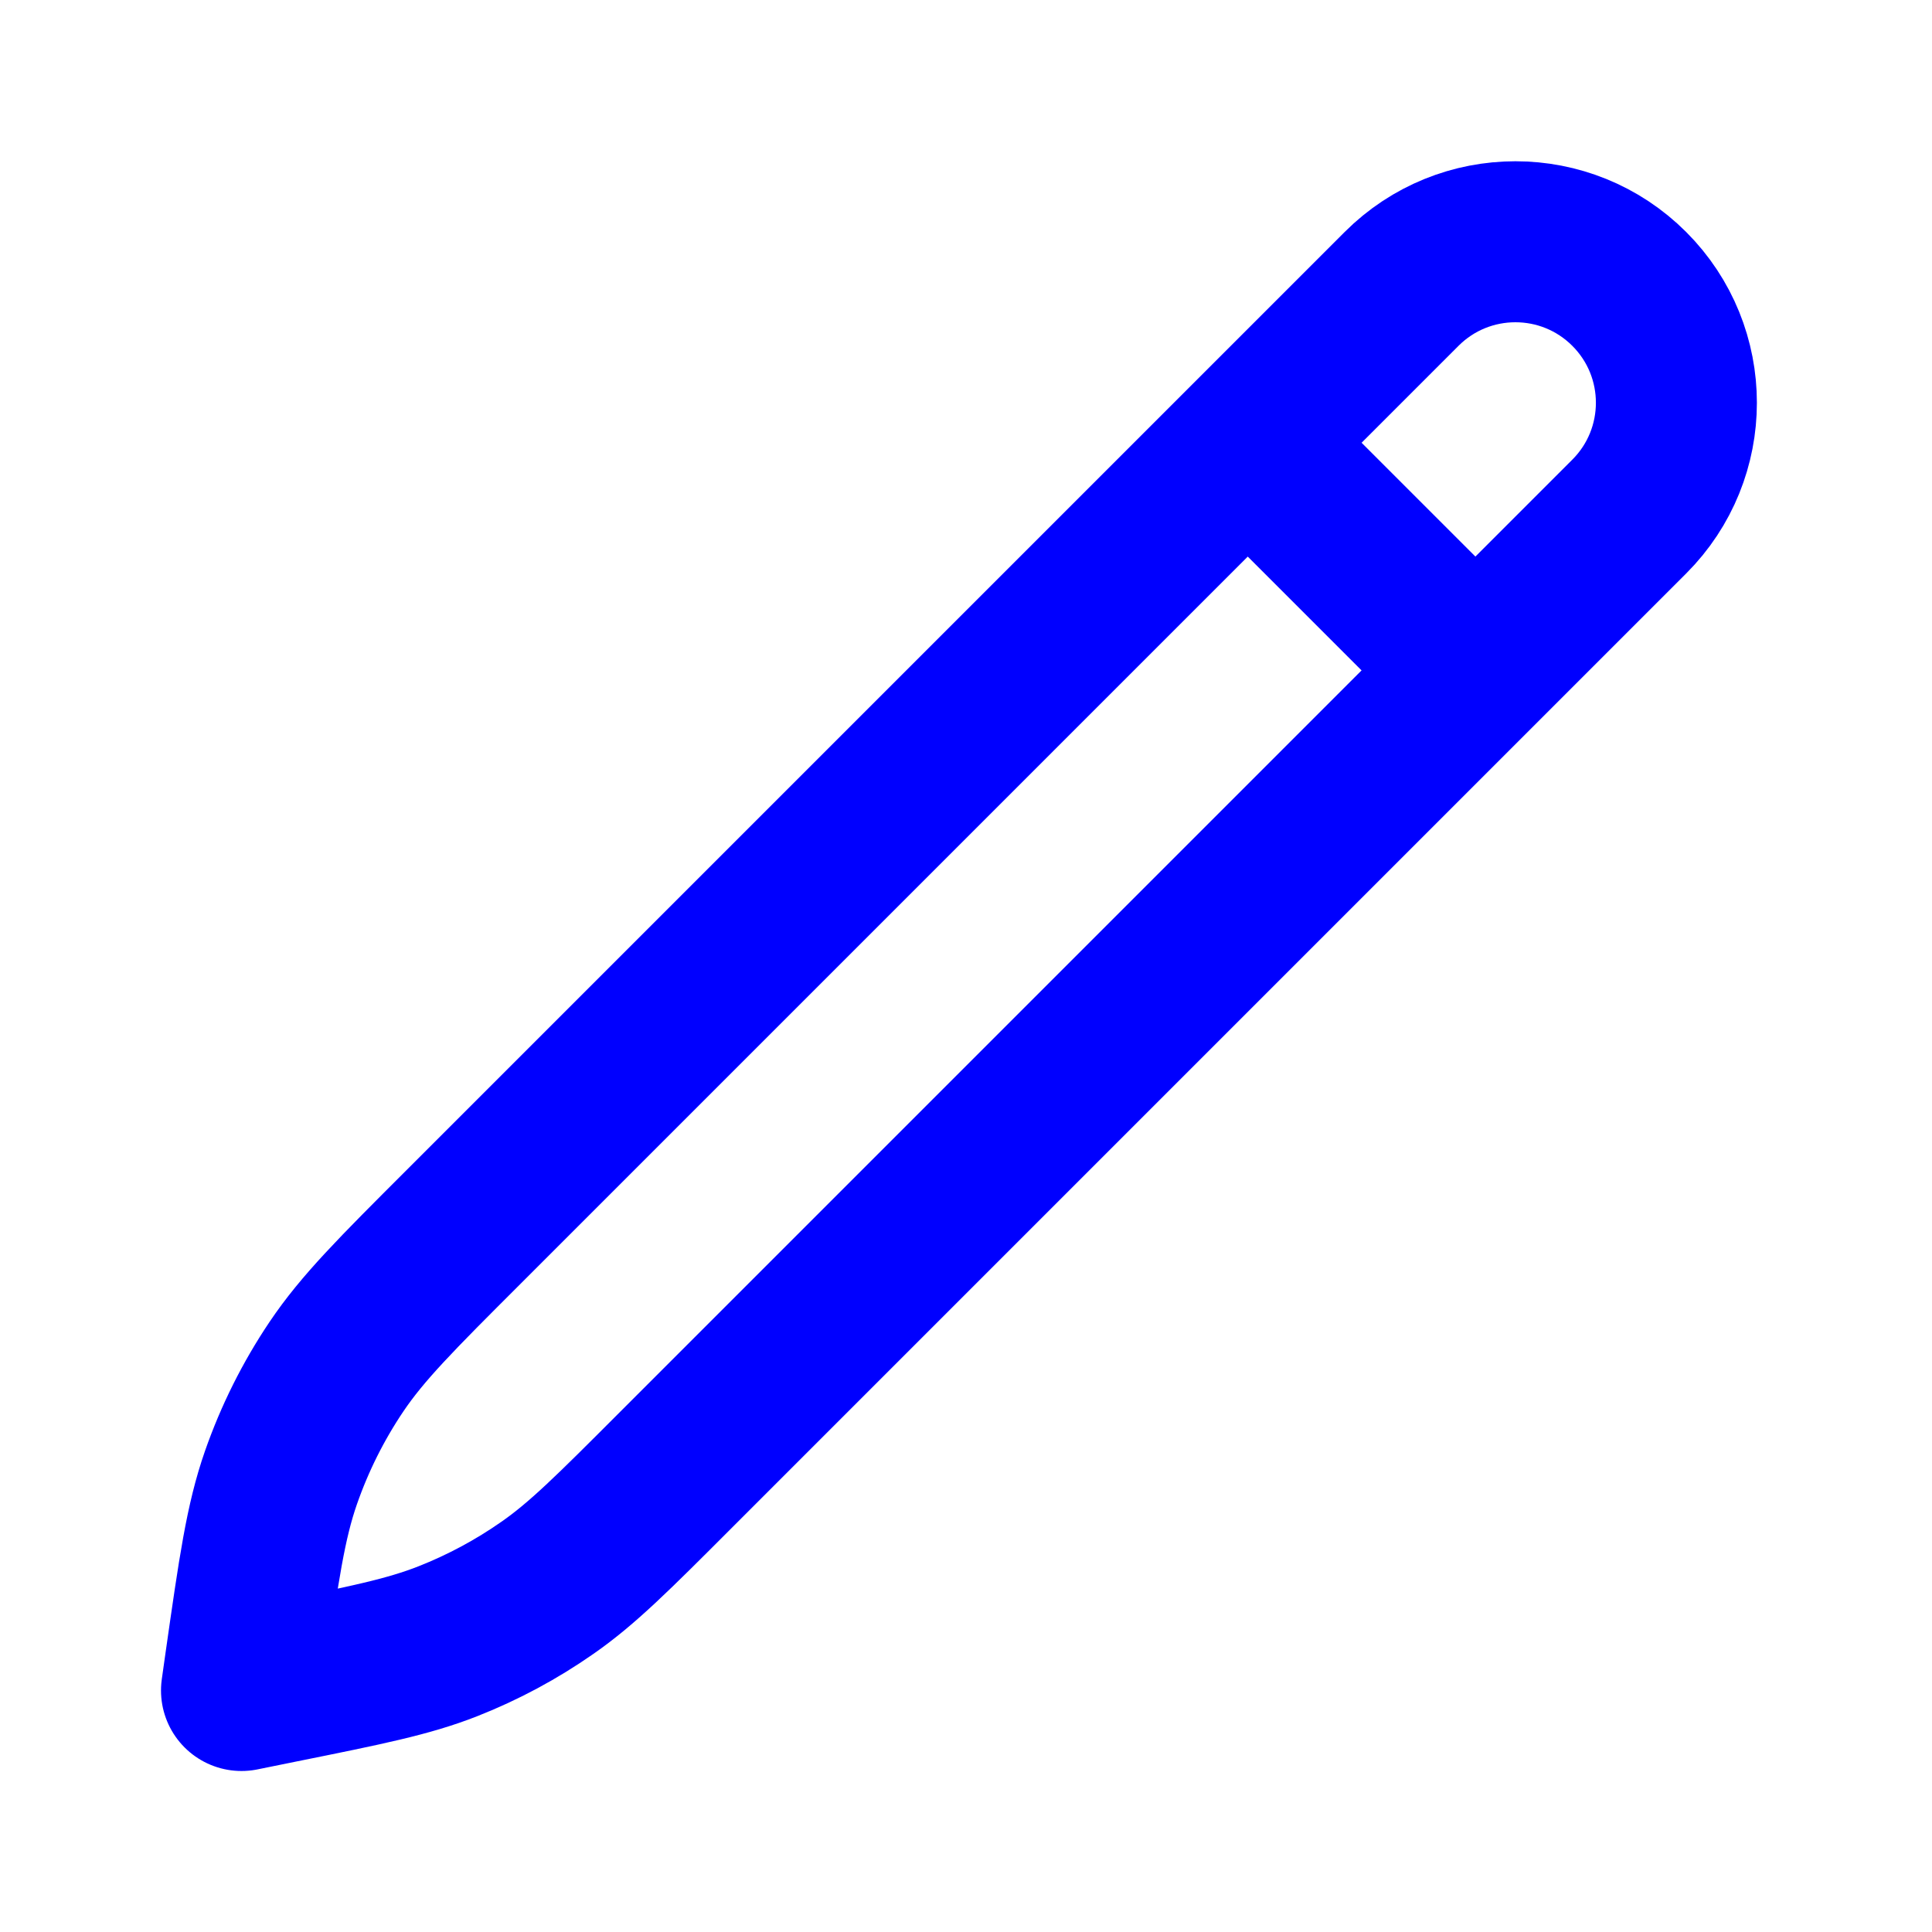
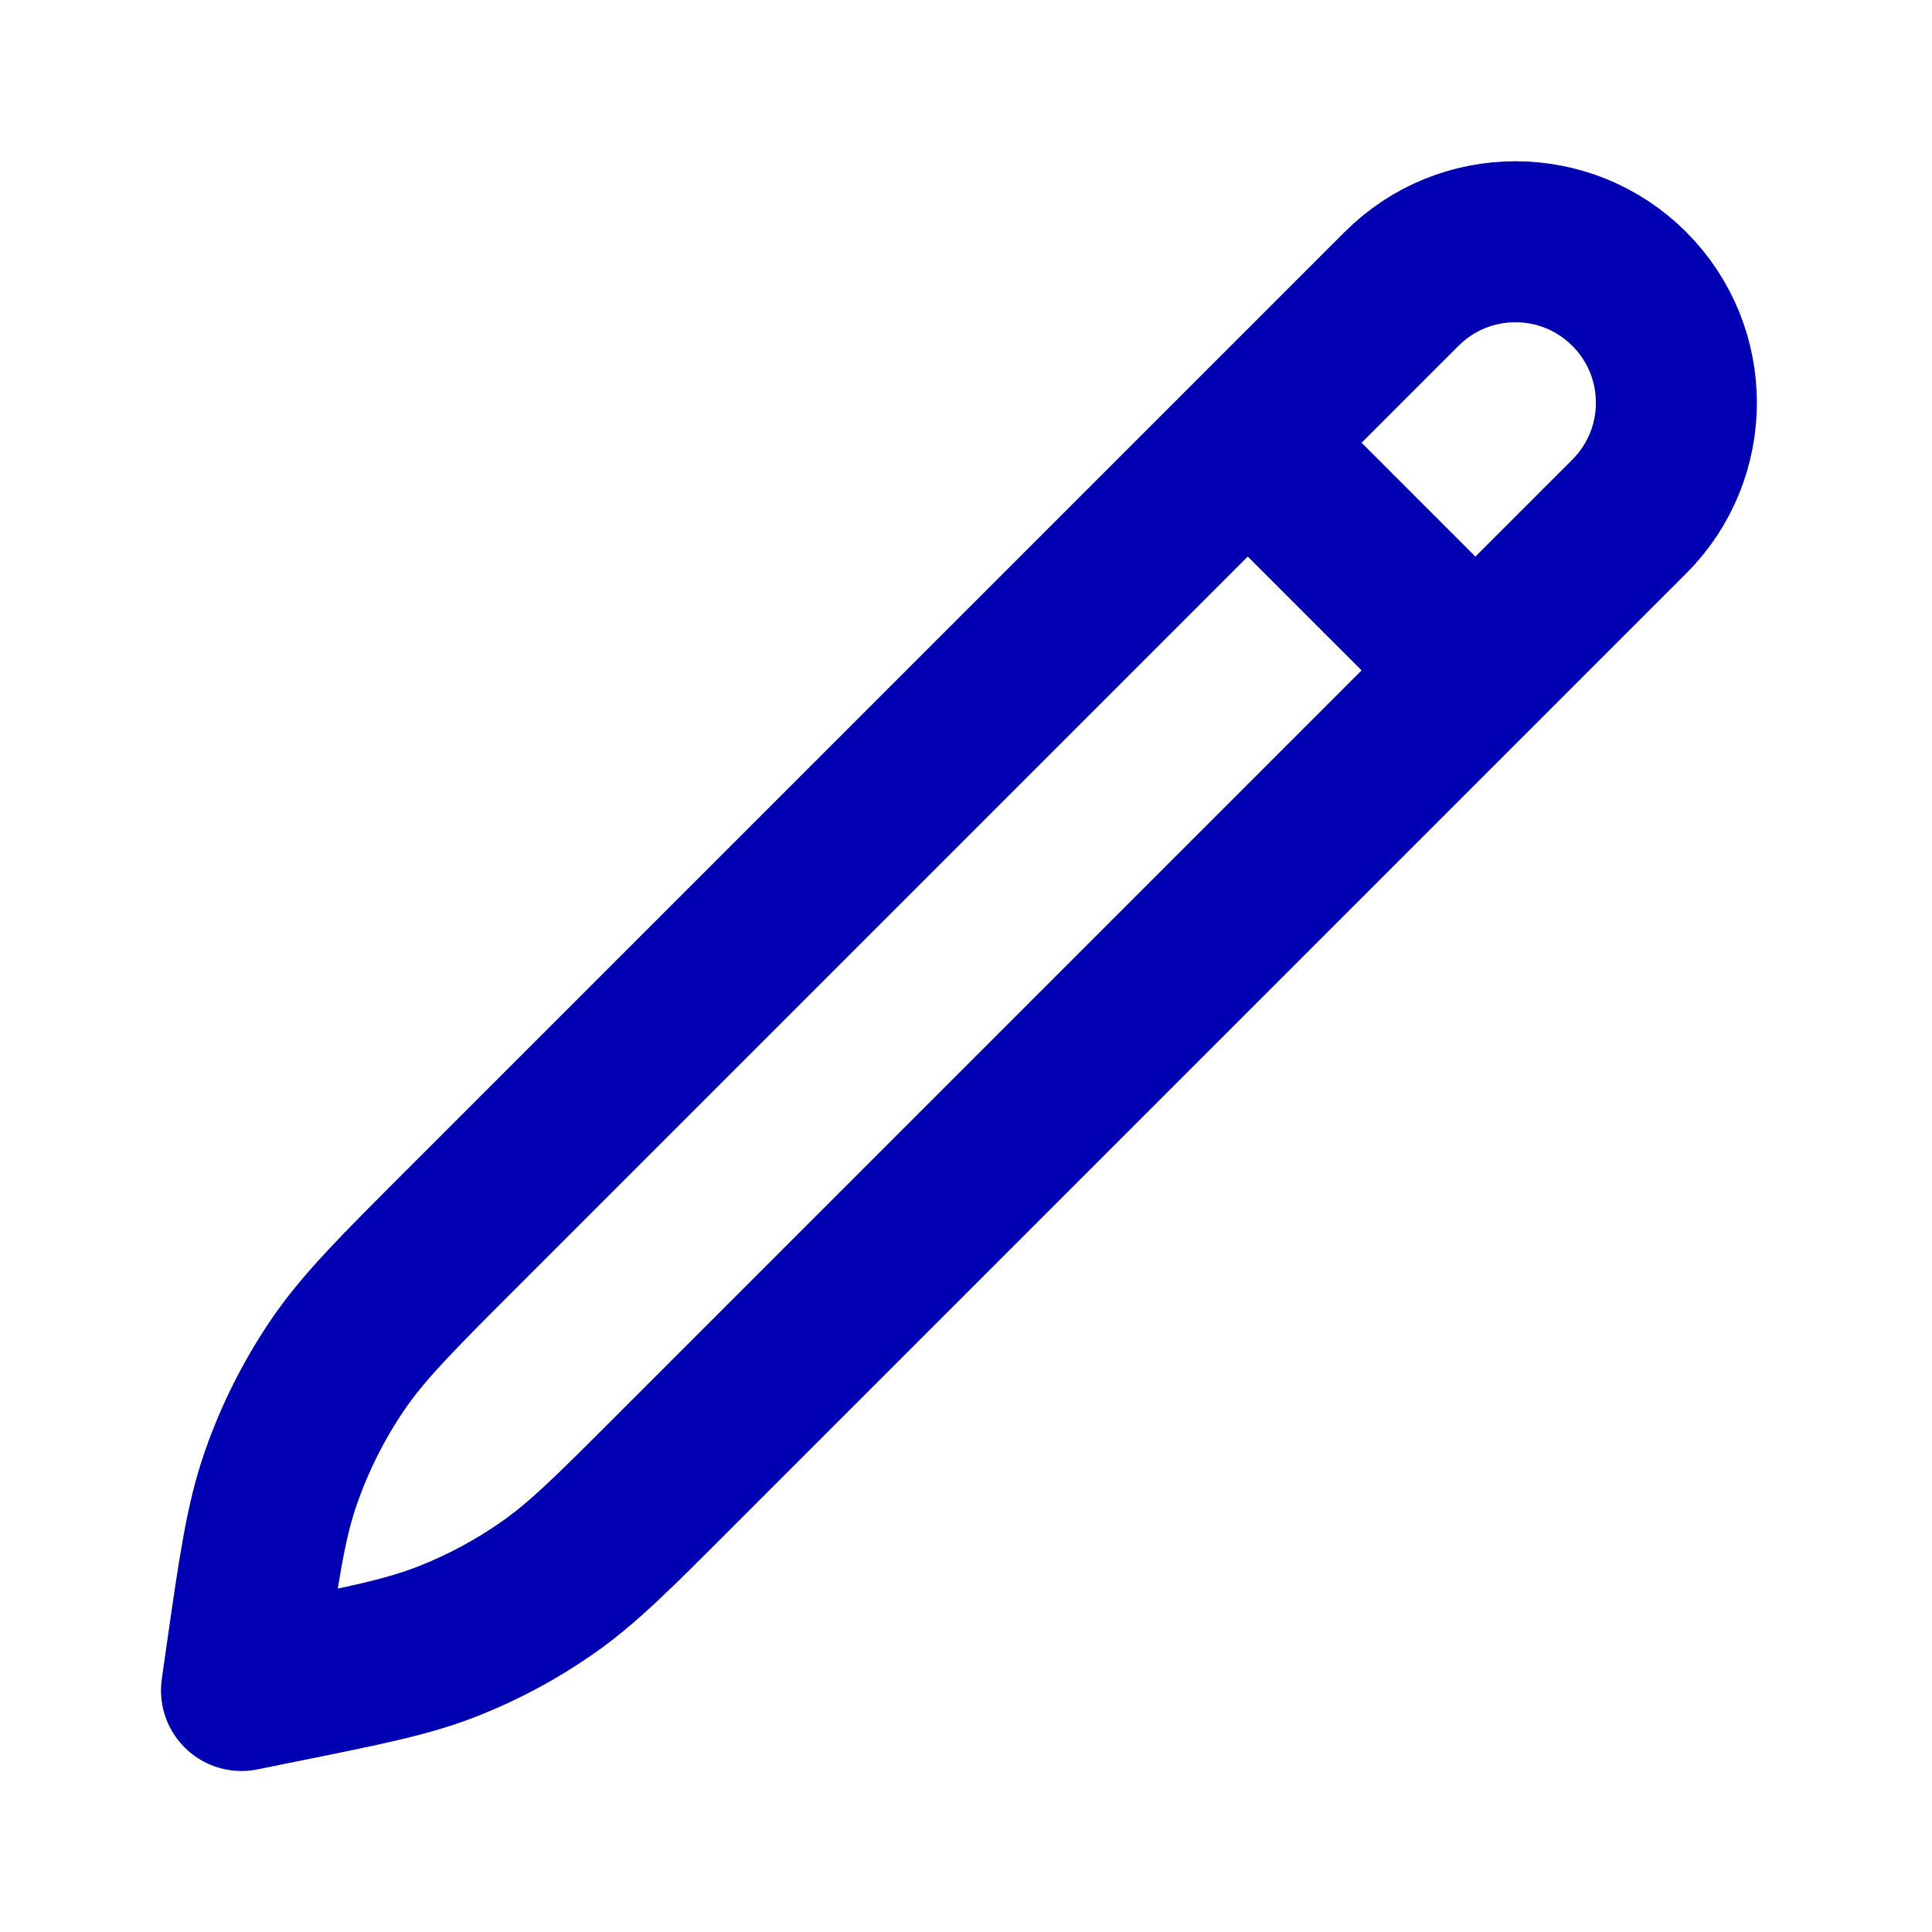
<svg xmlns="http://www.w3.org/2000/svg" width="800px" height="800px" viewBox="0 0 24 24" fill="none">
  <g id="SVGRepo_bgCarrier" stroke-width="0" />
  <g id="SVGRepo_tracerCarrier" stroke-linecap="round" stroke-linejoin="round" />
  <g id="SVGRepo_iconCarrier">
-     <path d="M15.5 5.5L18.328 8.328M3 21L3.047 20.668C3.215 19.492 3.299 18.904 3.49 18.356C3.66 17.869 3.891 17.406 4.179 16.978C4.503 16.496 4.923 16.076 5.763 15.237L17.411 3.589C18.192 2.808 19.458 2.808 20.239 3.589C21.02 4.37 21.02 5.636 20.239 6.417L8.377 18.279C7.616 19.041 7.235 19.422 6.801 19.724C6.416 19.993 6.001 20.216 5.564 20.388C5.072 20.582 4.544 20.688 3.488 20.901L3 21Z" stroke="#0000FF" stroke-width="2" stroke-linecap="round" stroke-linejoin="round" />
+     <path d="M15.5 5.5L18.328 8.328M3 21L3.047 20.668C3.215 19.492 3.299 18.904 3.49 18.356C3.66 17.869 3.891 17.406 4.179 16.978C4.503 16.496 4.923 16.076 5.763 15.237L17.411 3.589C18.192 2.808 19.458 2.808 20.239 3.589C21.02 4.37 21.02 5.636 20.239 6.417L8.377 18.279C7.616 19.041 7.235 19.422 6.801 19.724C6.416 19.993 6.001 20.216 5.564 20.388C5.072 20.582 4.544 20.688 3.488 20.901L3 21Z" stroke="#0000B3" stroke-width="2" stroke-linecap="round" stroke-linejoin="round" />
  </g>
</svg>
